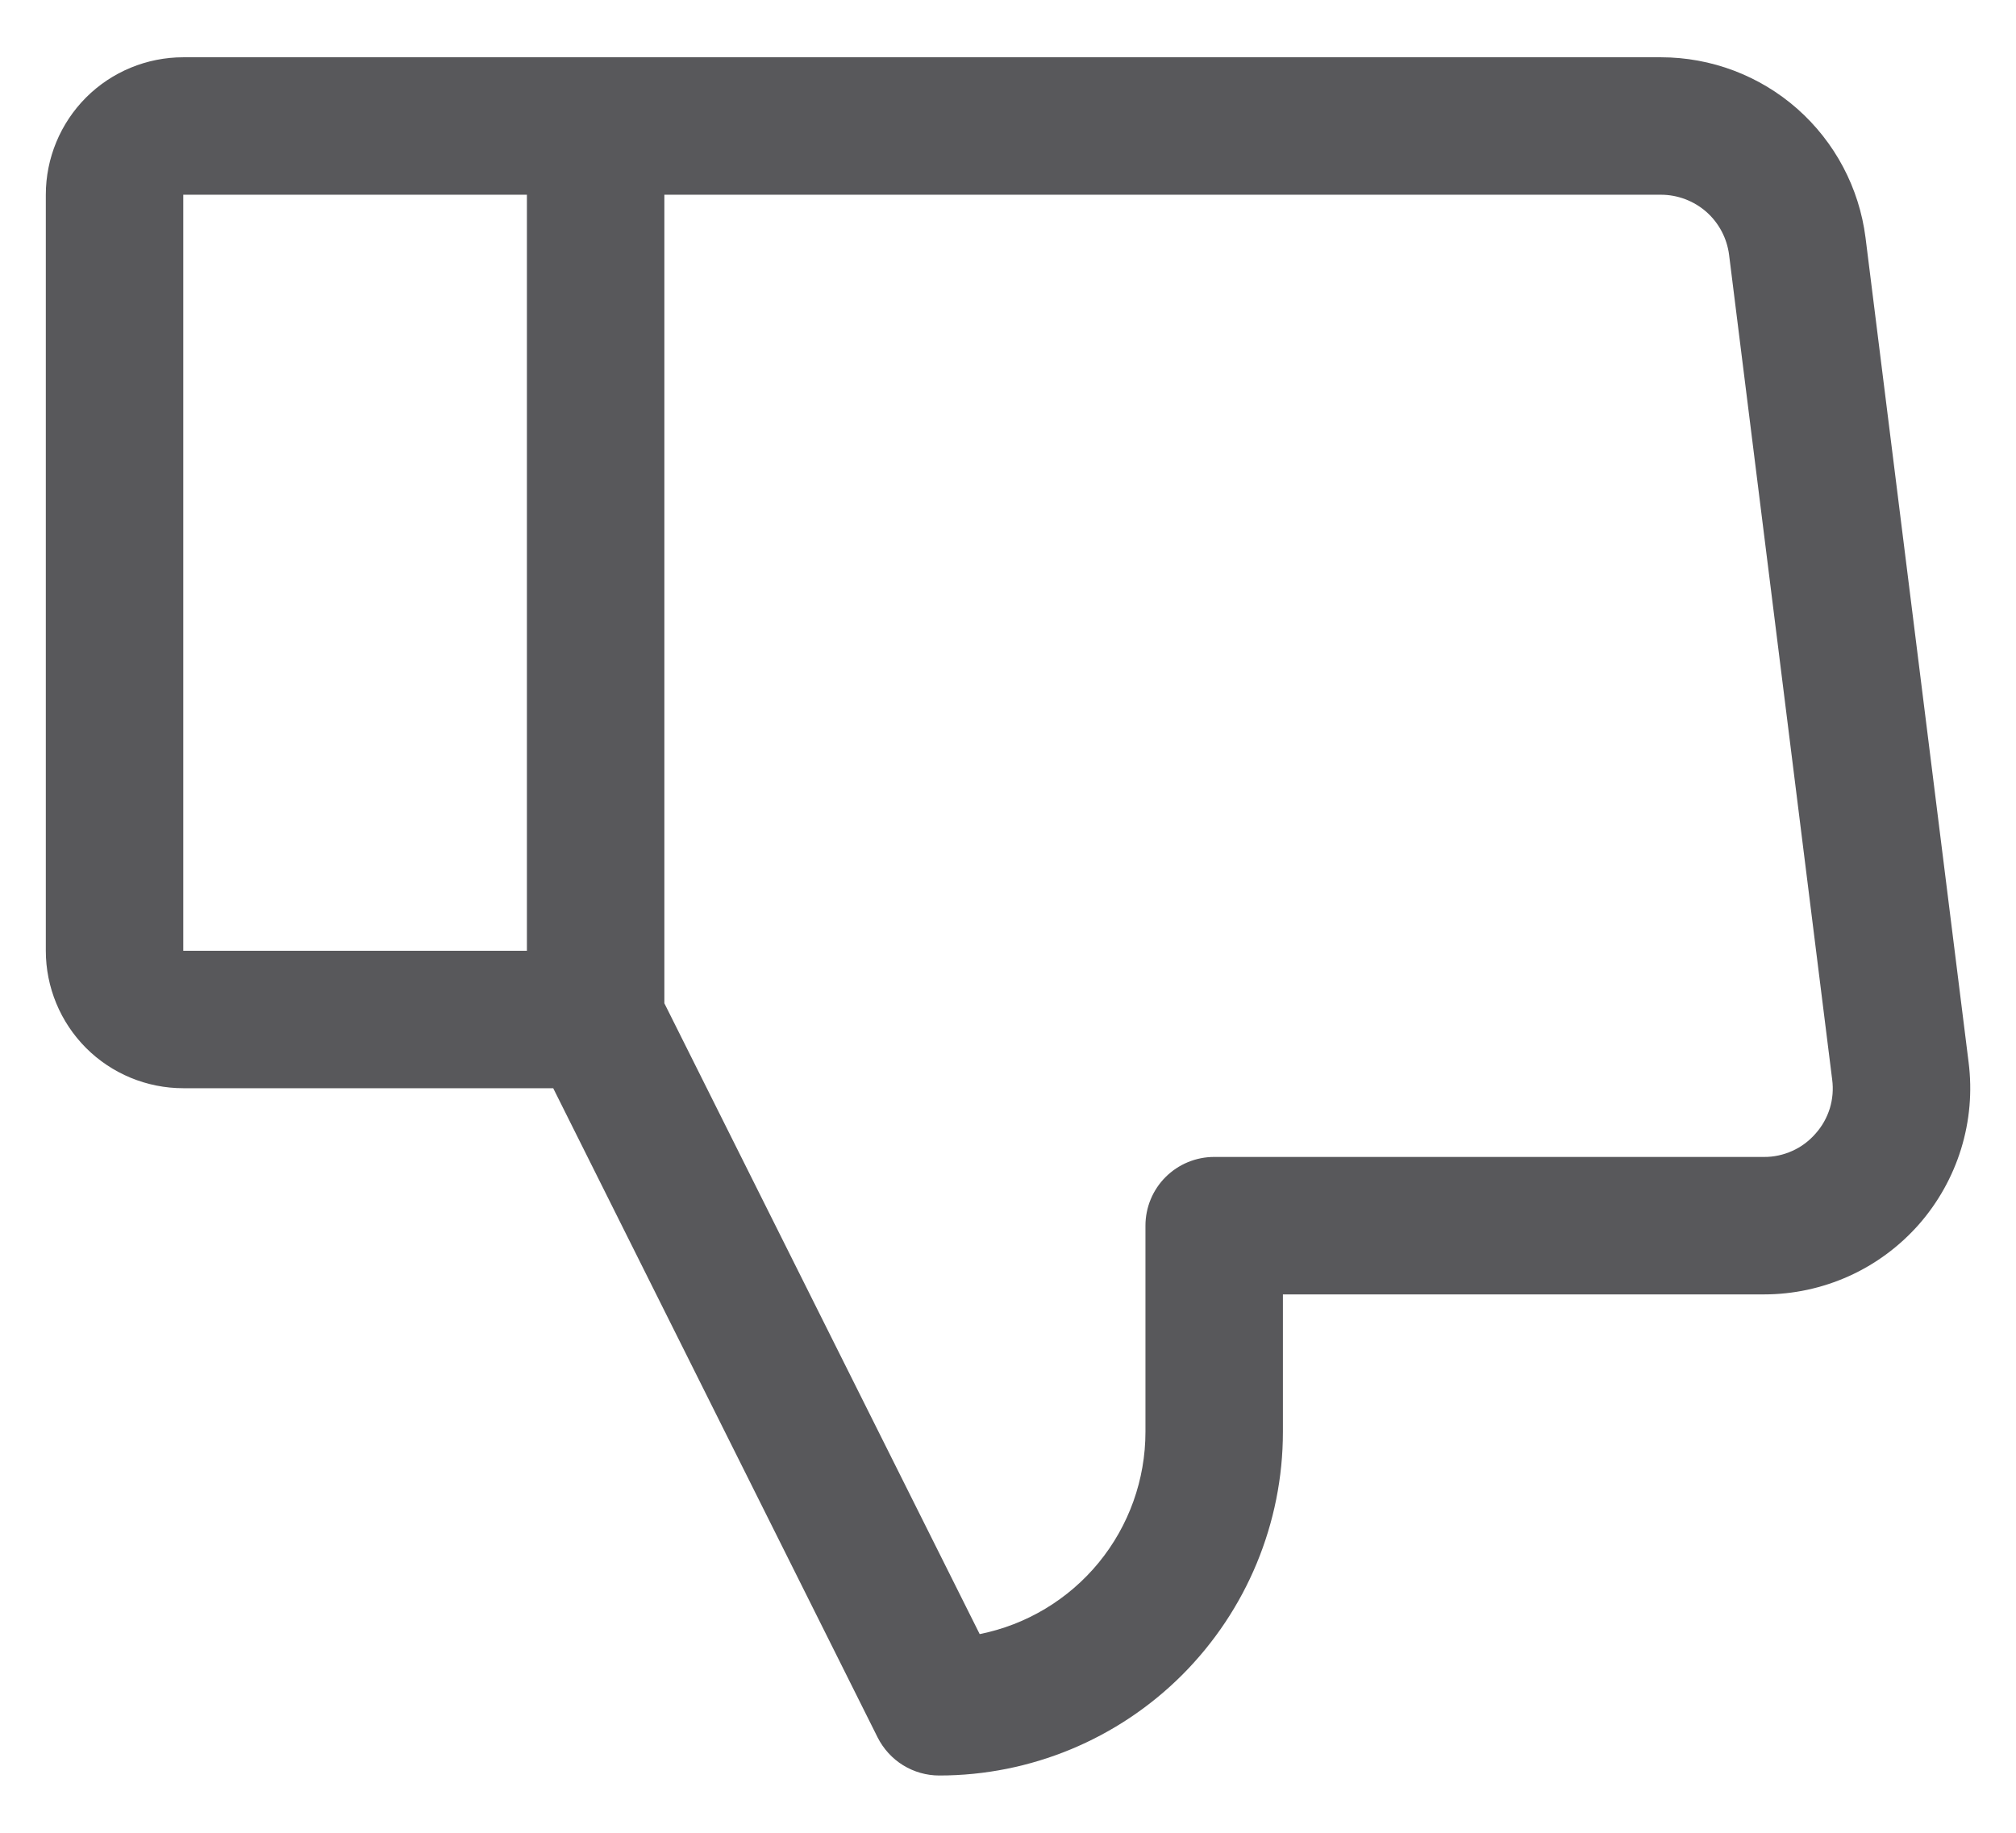
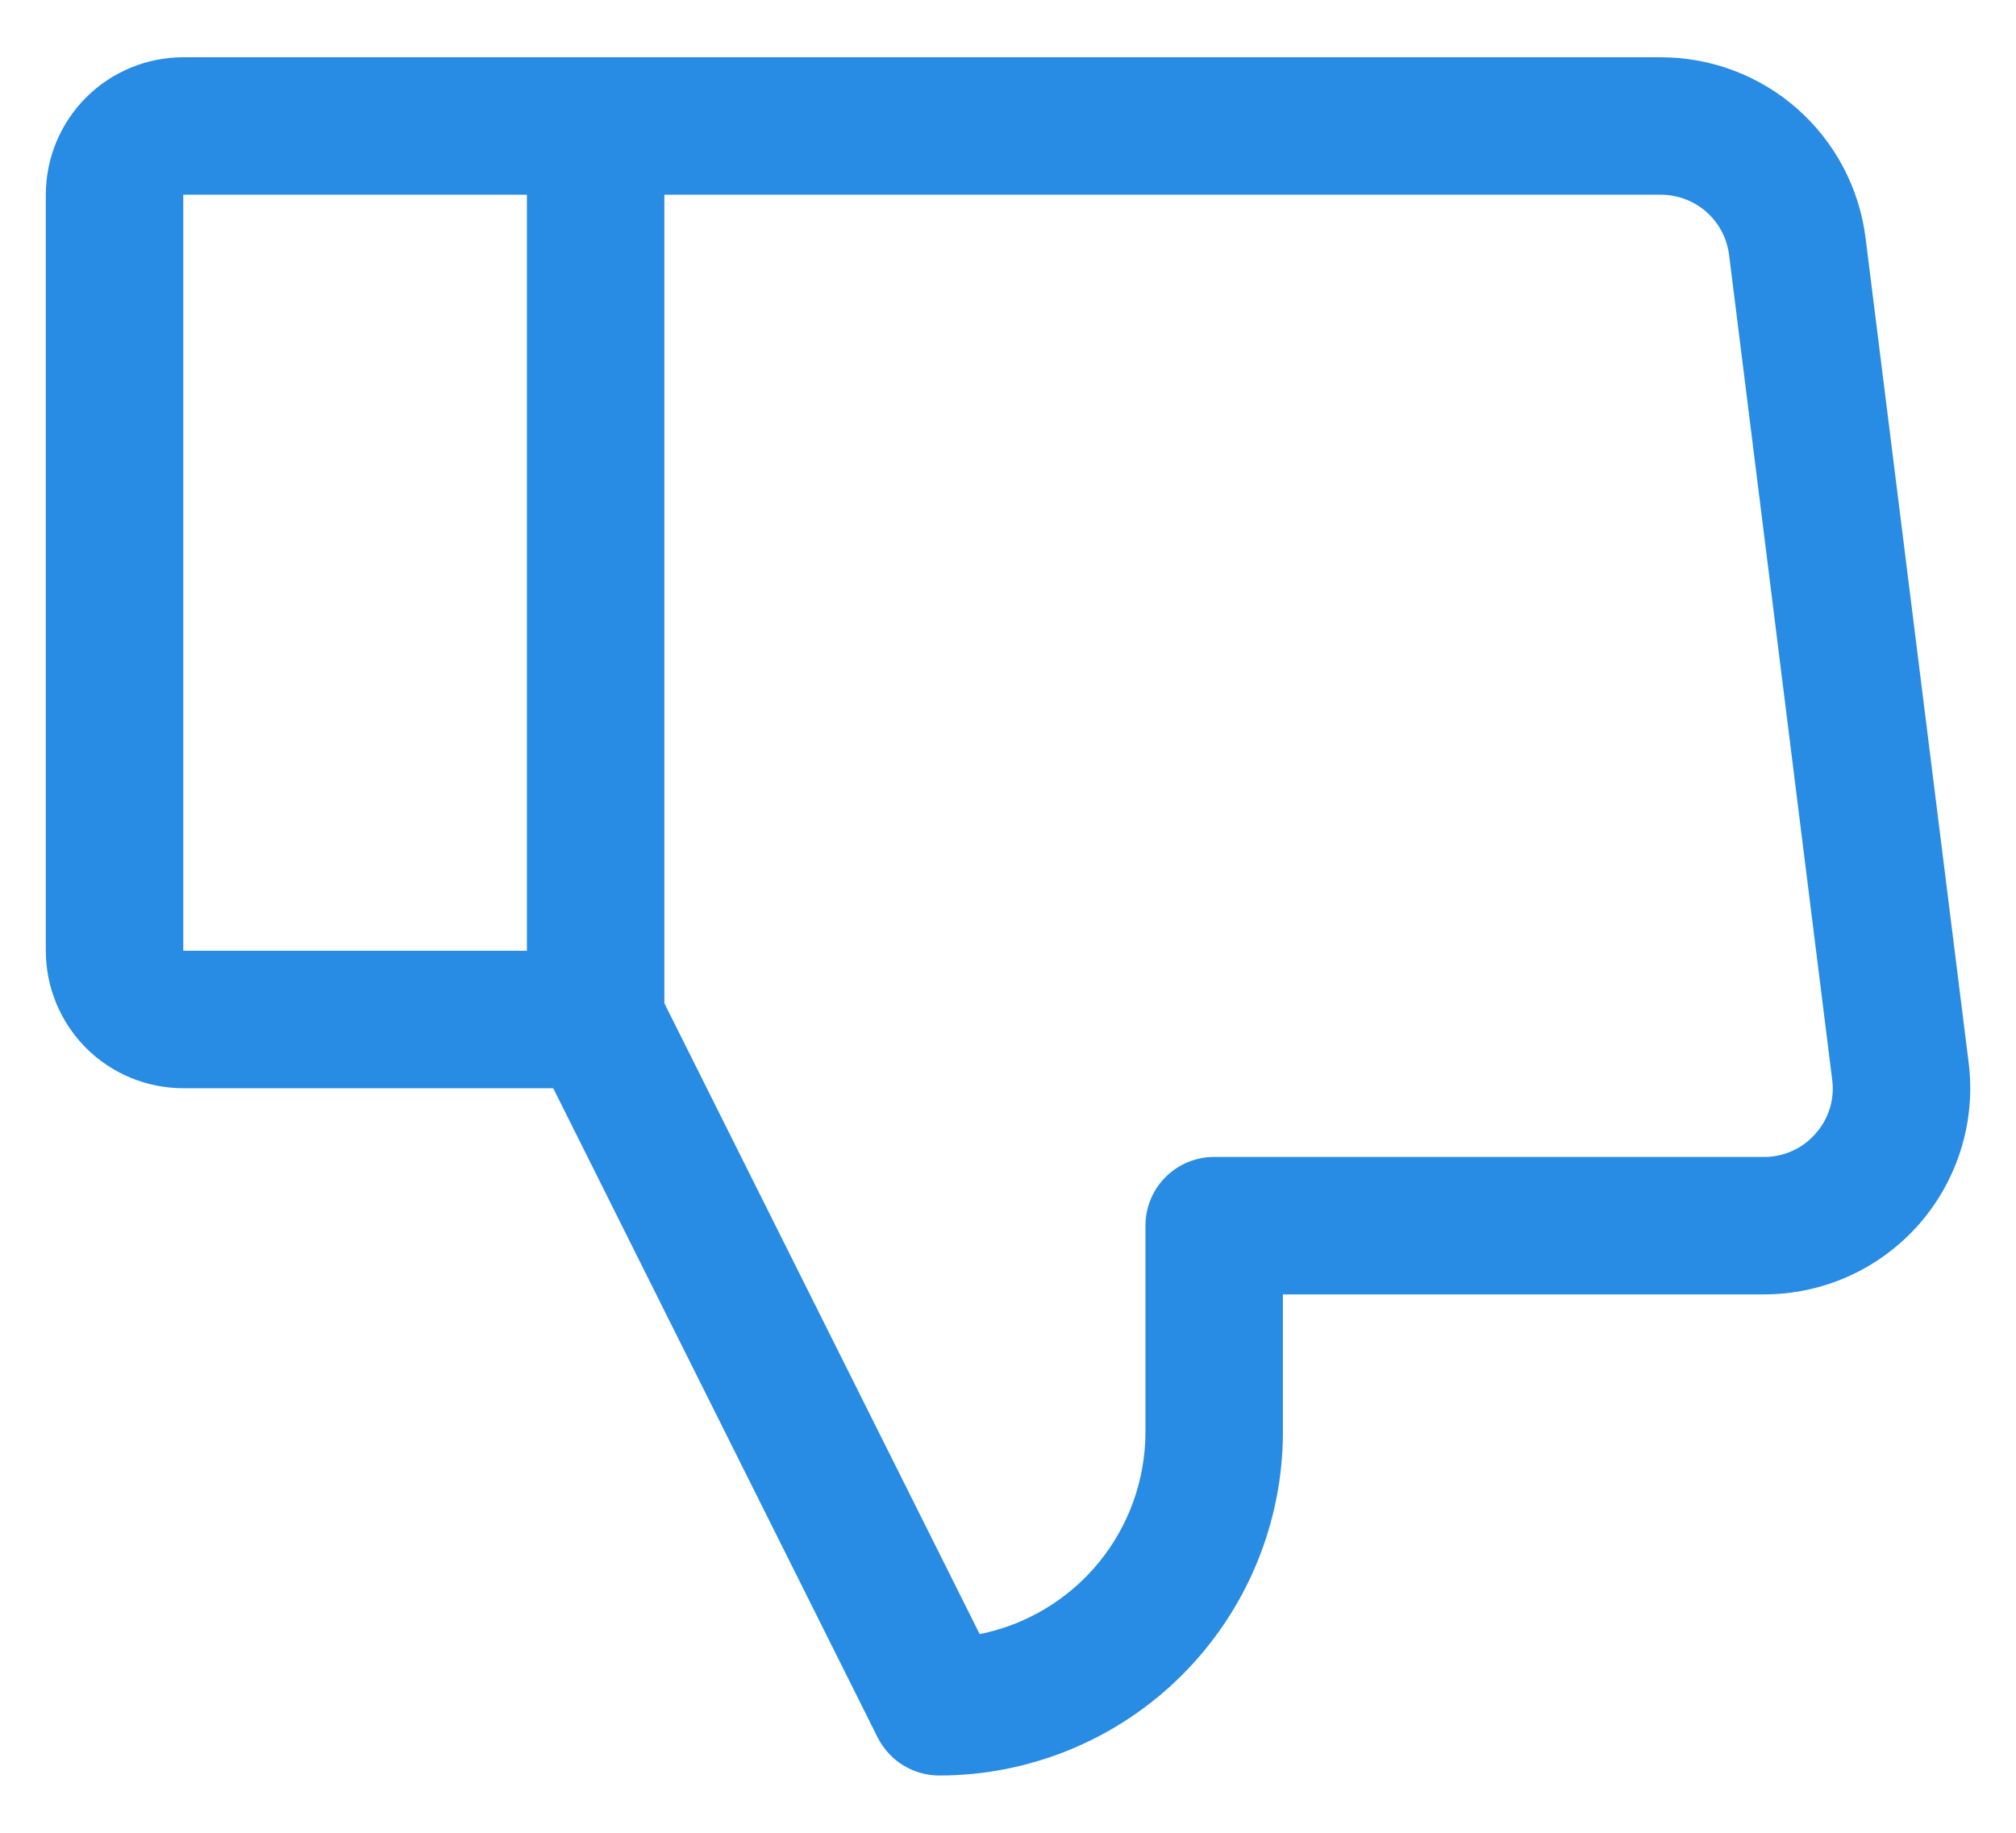
<svg xmlns="http://www.w3.org/2000/svg" width="22" height="20" viewBox="0 0 22 20" fill="none">
-   <path d="M21.483 11.594L20.358 2.594C20.289 2.05 20.024 1.55 19.613 1.187C19.202 0.825 18.673 0.625 18.125 0.625H2C1.602 0.625 1.22 0.783 0.939 1.064C0.658 1.346 0.5 1.727 0.5 2.125V10.375C0.5 10.773 0.658 11.154 0.939 11.436C1.22 11.717 1.602 11.875 2 11.875H6.037L9.578 18.961C9.641 19.085 9.737 19.19 9.855 19.263C9.974 19.336 10.11 19.375 10.25 19.375C11.244 19.375 12.198 18.98 12.901 18.277C13.604 17.573 14 16.62 14 15.625V14.125H19.25C19.569 14.125 19.885 14.057 20.176 13.926C20.467 13.795 20.726 13.603 20.938 13.364C21.149 13.124 21.307 12.842 21.401 12.537C21.495 12.232 21.523 11.911 21.483 11.594ZM5.75 10.375H2V2.125H5.75V10.375ZM19.812 12.371C19.742 12.451 19.656 12.516 19.559 12.559C19.462 12.603 19.356 12.626 19.25 12.625H13.25C13.051 12.625 12.86 12.704 12.719 12.845C12.579 12.985 12.5 13.176 12.5 13.375V15.625C12.5 16.145 12.32 16.649 11.99 17.052C11.66 17.454 11.201 17.73 10.691 17.832L7.25 10.948V2.125H18.125C18.307 2.125 18.484 2.192 18.621 2.312C18.758 2.433 18.846 2.6 18.869 2.781L19.994 11.781C20.008 11.887 19.999 11.994 19.968 12.096C19.936 12.198 19.883 12.292 19.812 12.371Z" fill="#58585B" />
+   <path d="M21.483 11.594L20.358 2.594C20.289 2.05 20.024 1.55 19.613 1.187C19.202 0.825 18.673 0.625 18.125 0.625H2C1.602 0.625 1.22 0.783 0.939 1.064C0.658 1.346 0.5 1.727 0.5 2.125V10.375C0.5 10.773 0.658 11.154 0.939 11.436C1.22 11.717 1.602 11.875 2 11.875H6.037L9.578 18.961C9.641 19.085 9.737 19.19 9.855 19.263C9.974 19.336 10.11 19.375 10.25 19.375C11.244 19.375 12.198 18.98 12.901 18.277C13.604 17.573 14 16.62 14 15.625V14.125H19.25C19.569 14.125 19.885 14.057 20.176 13.926C20.467 13.795 20.726 13.603 20.938 13.364C21.149 13.124 21.307 12.842 21.401 12.537C21.495 12.232 21.523 11.911 21.483 11.594ZM5.75 10.375H2V2.125H5.75V10.375ZM19.812 12.371C19.742 12.451 19.656 12.516 19.559 12.559C19.462 12.603 19.356 12.626 19.25 12.625H13.25C13.051 12.625 12.86 12.704 12.719 12.845C12.579 12.985 12.5 13.176 12.5 13.375V15.625C12.5 16.145 12.32 16.649 11.99 17.052C11.66 17.454 11.201 17.73 10.691 17.832L7.25 10.948V2.125H18.125C18.307 2.125 18.484 2.192 18.621 2.312C18.758 2.433 18.846 2.6 18.869 2.781L19.994 11.781C20.008 11.887 19.999 11.994 19.968 12.096C19.936 12.198 19.883 12.292 19.812 12.371Z" fill="#288BE4 " />
</svg>
